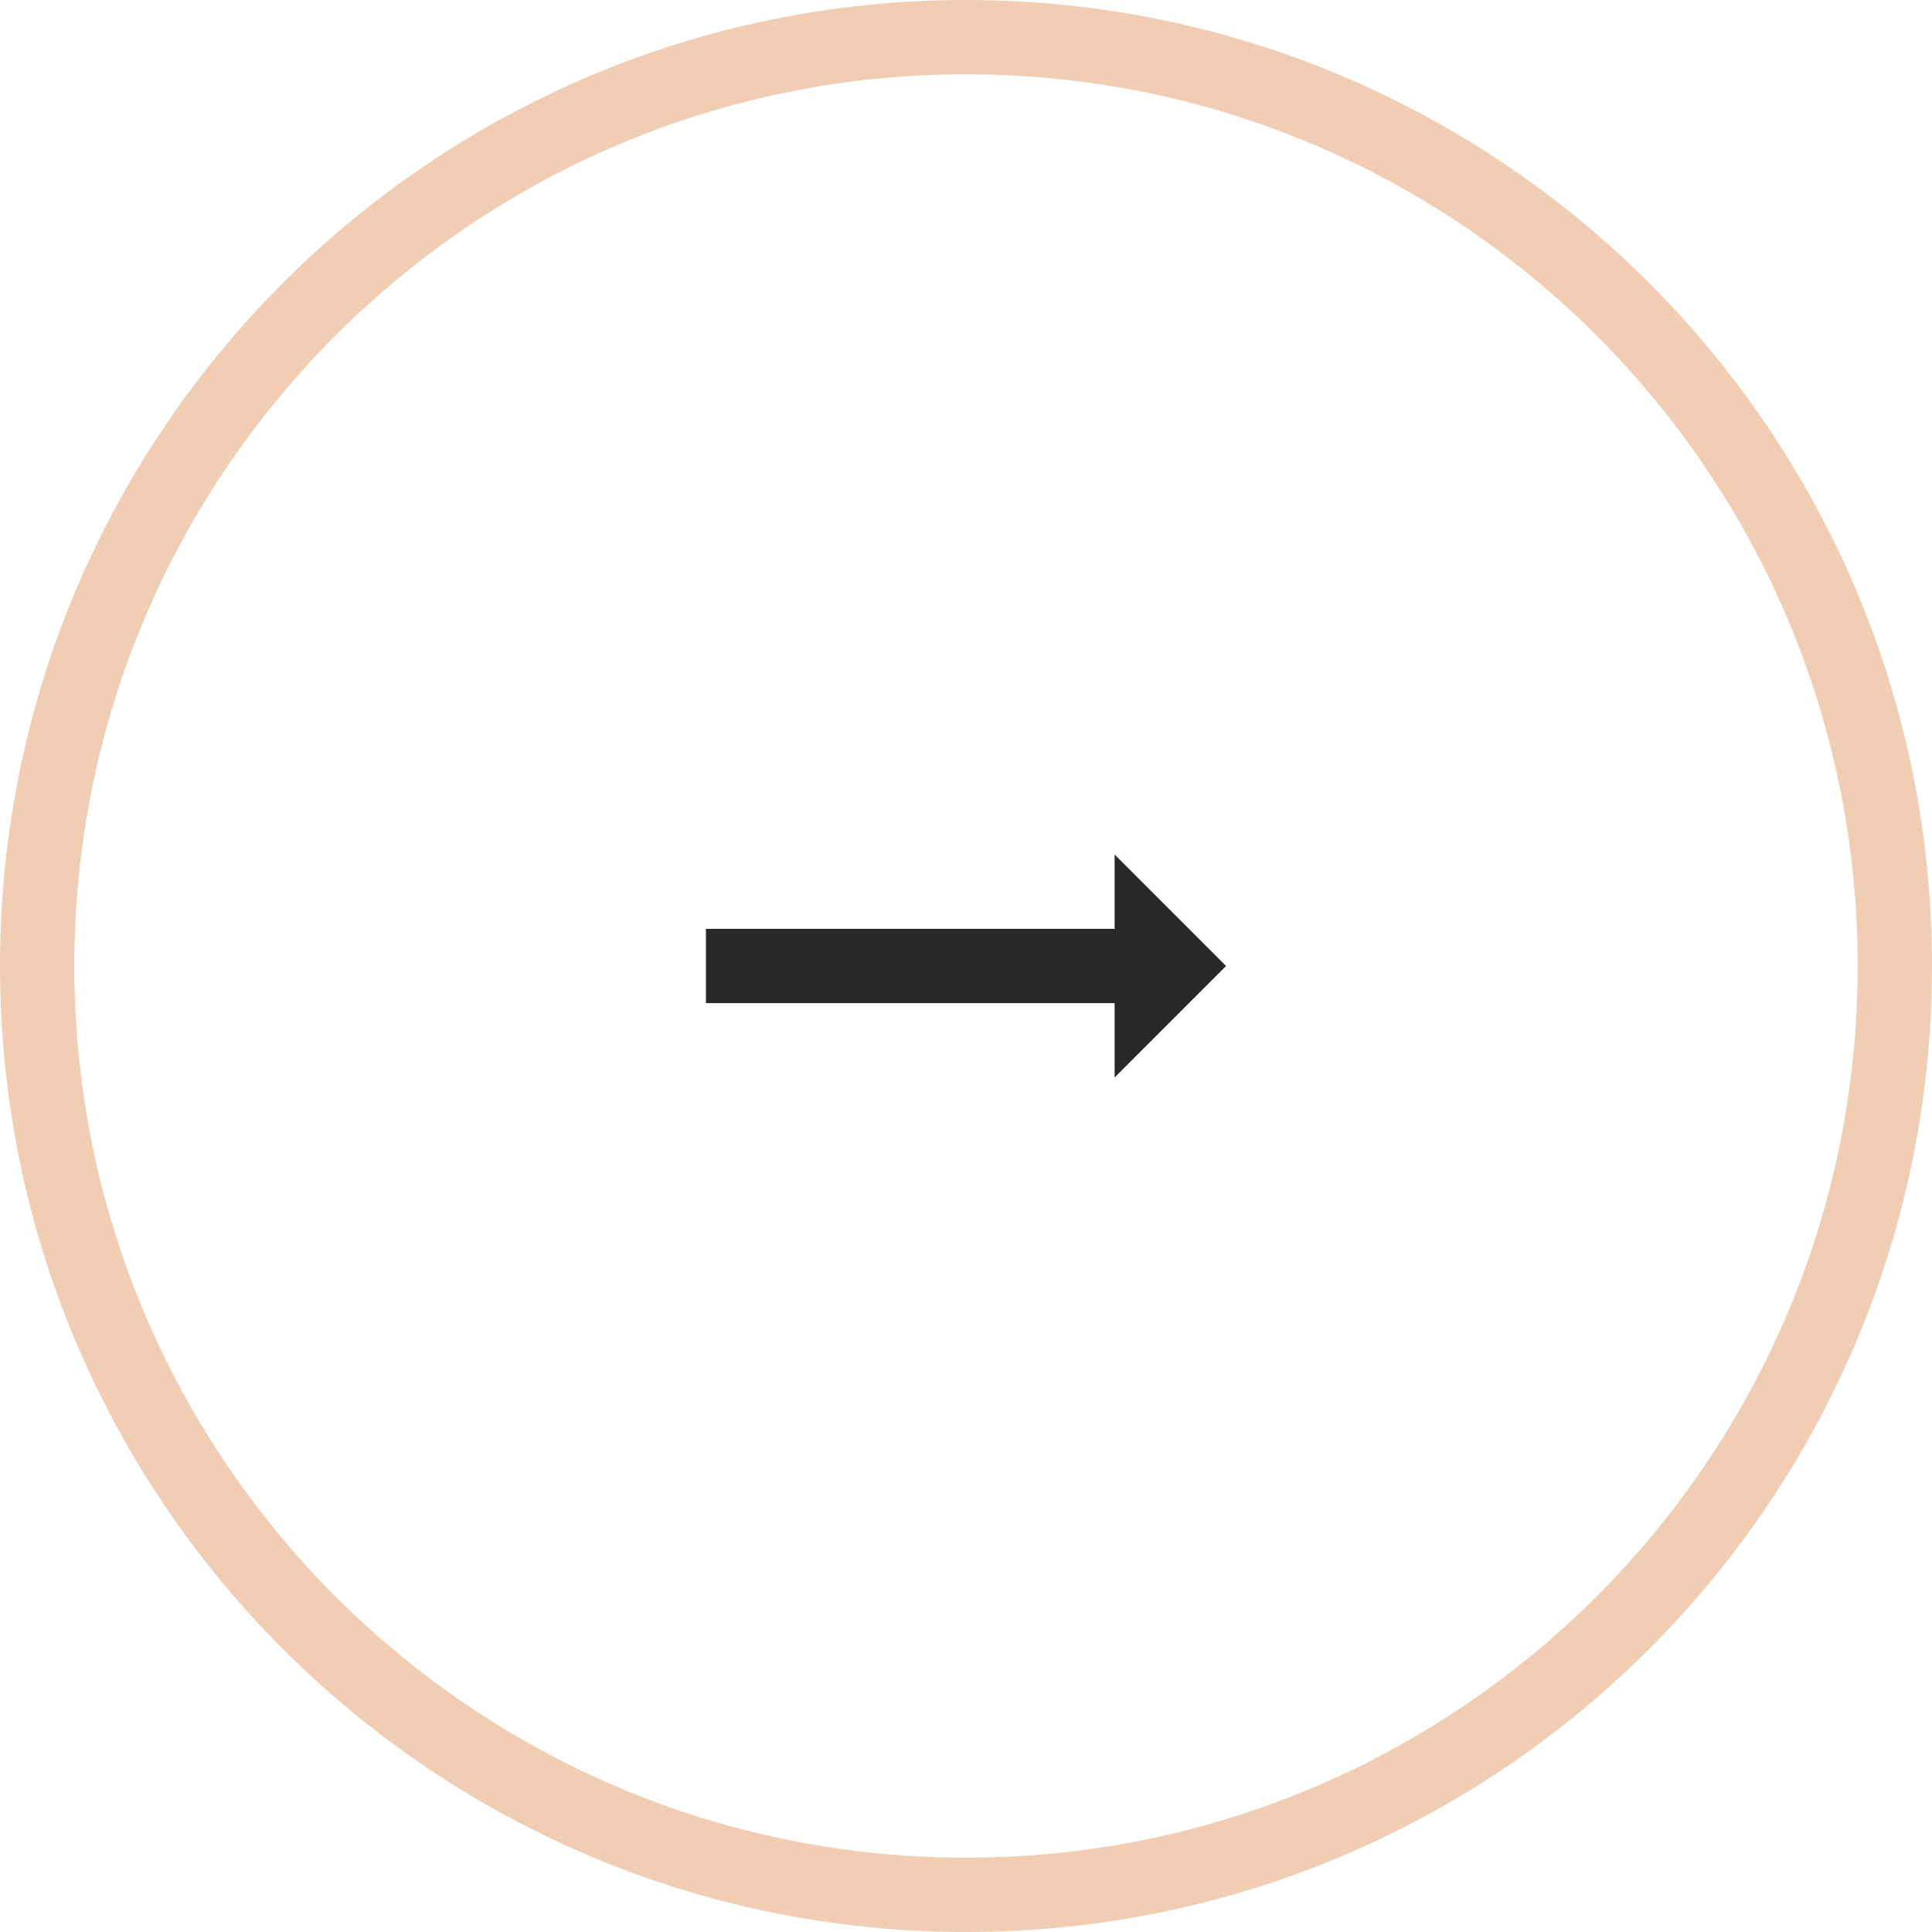
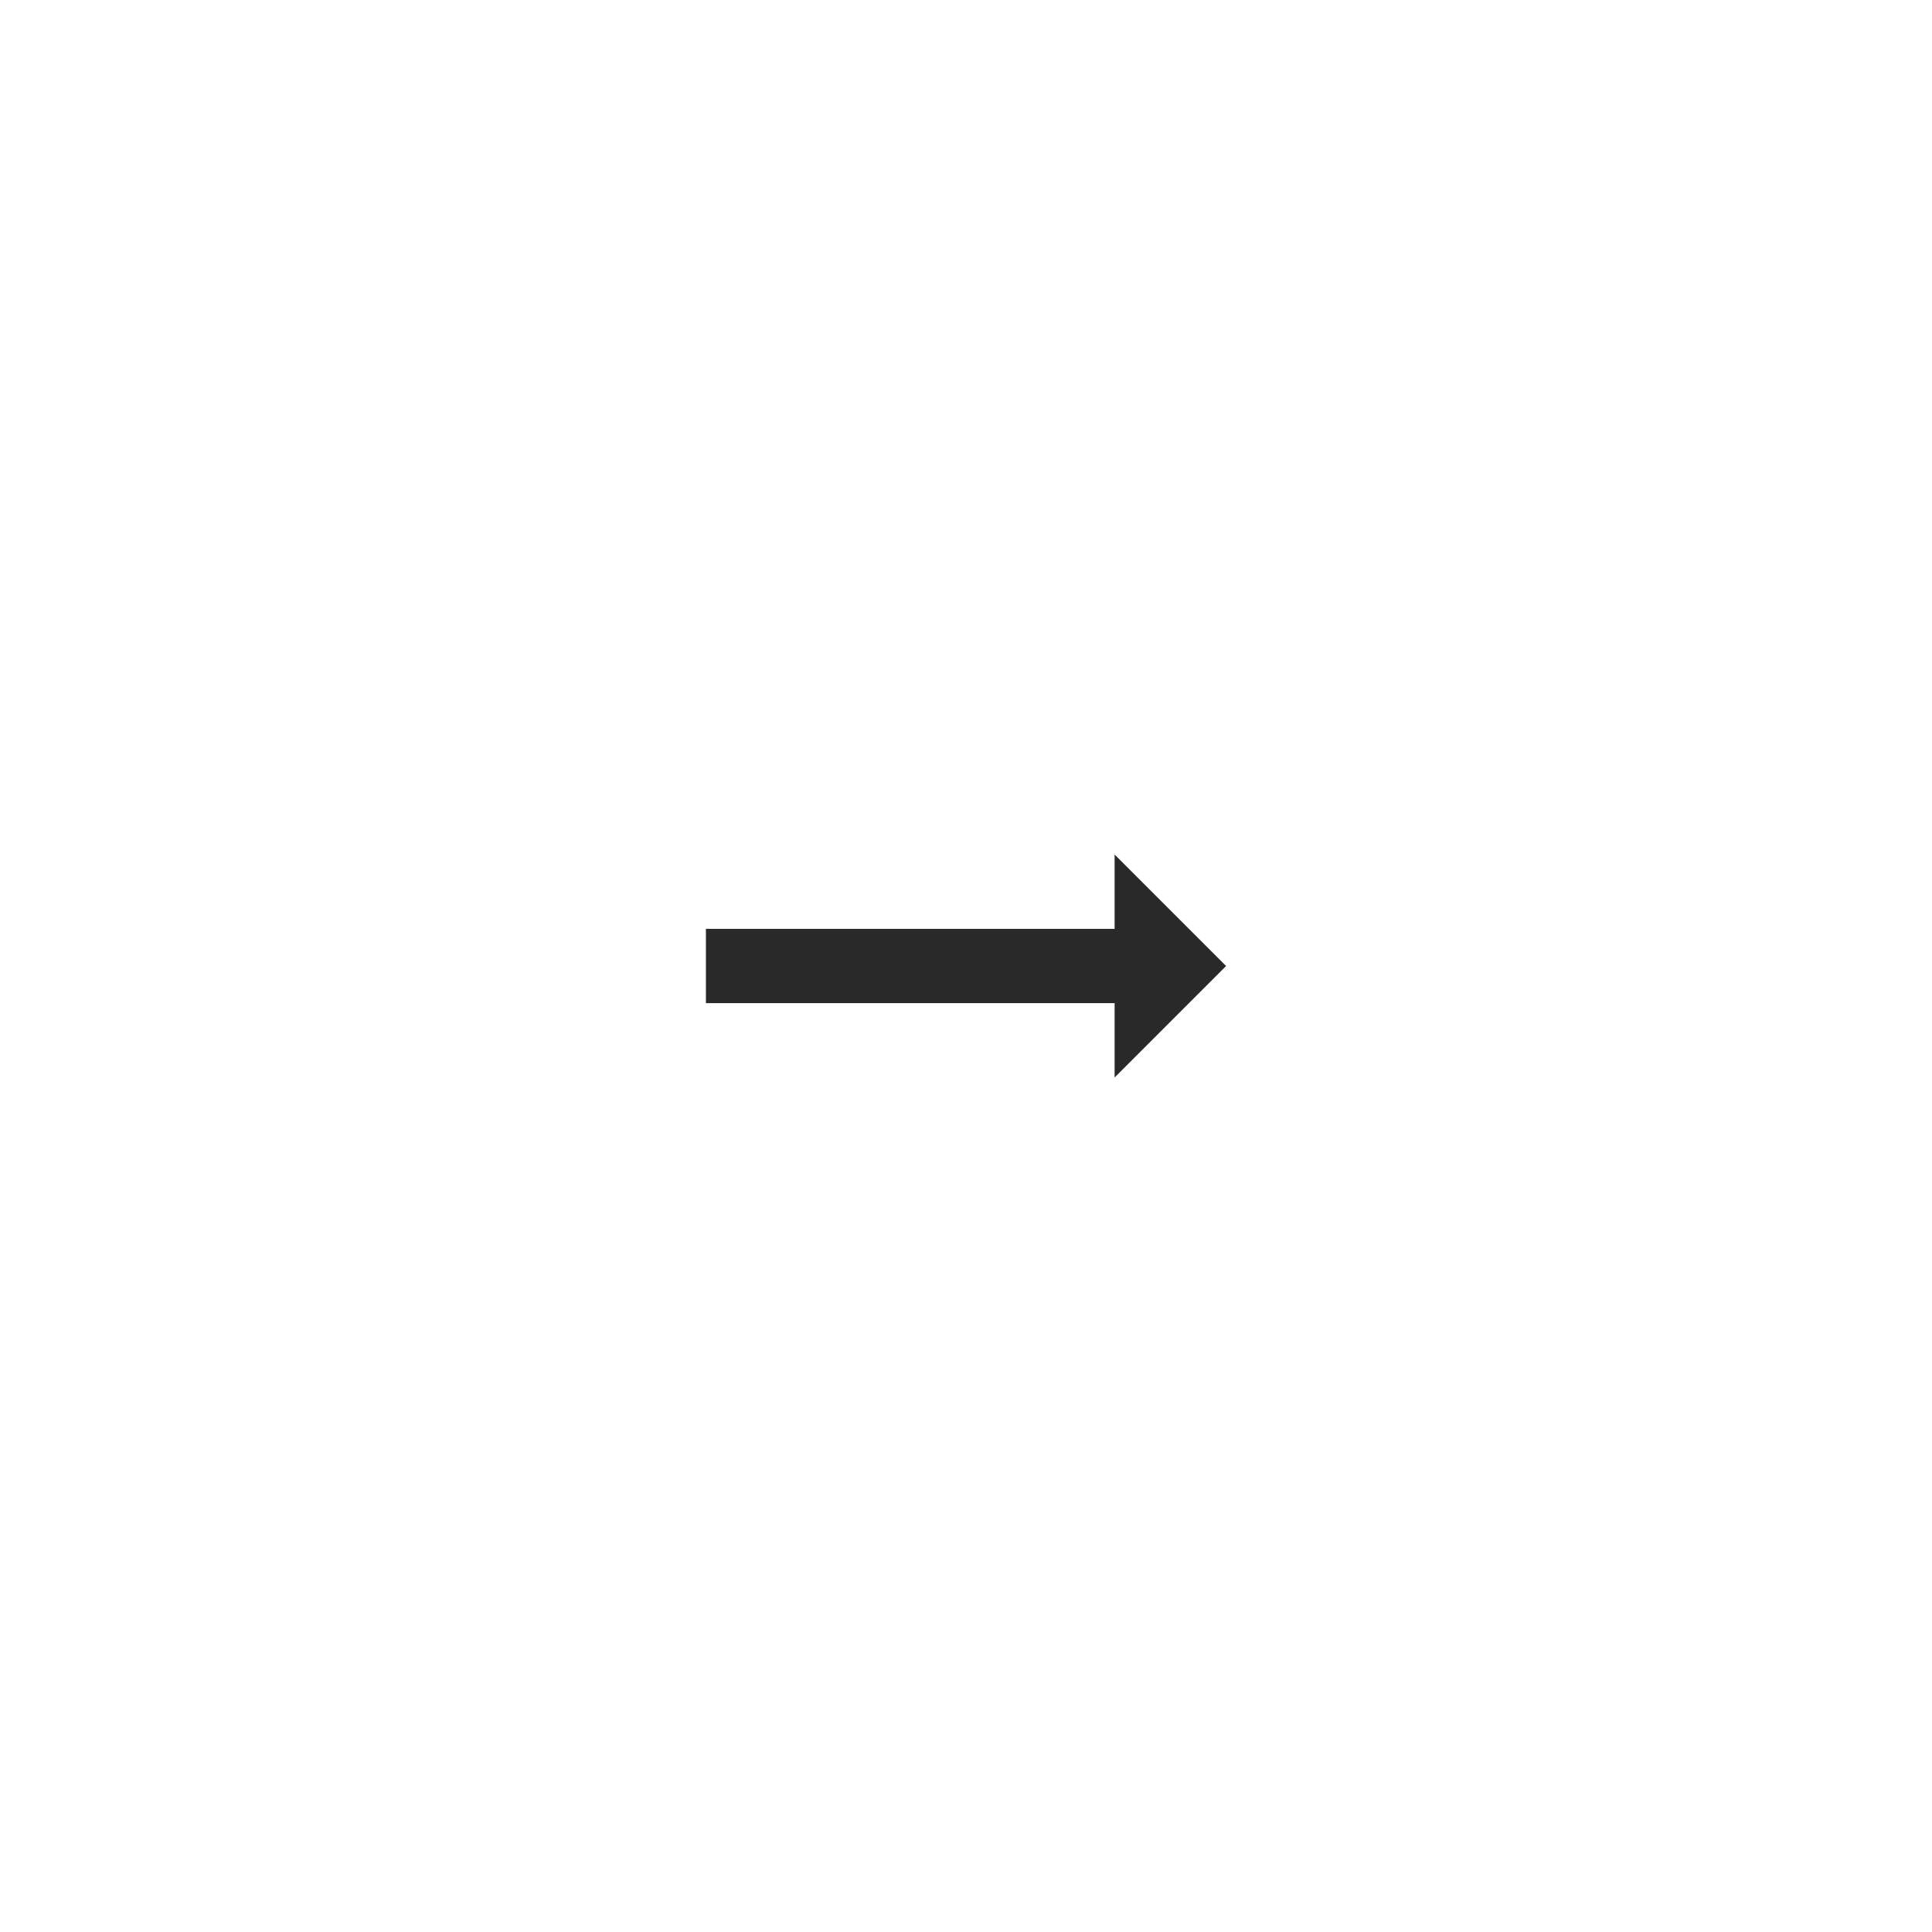
<svg xmlns="http://www.w3.org/2000/svg" width="52" height="52" viewBox="0 0 52 52" fill="none">
  <path d="M19 27V25H30V23L33 26L30 29V27H19Z" fill="#292929" />
-   <rect x="51" y="51" width="50" height="50" rx="25" transform="rotate(-180 51 51)" stroke="#F1CDB3" stroke-width="2" />
+   <rect x="51" y="51" width="50" height="50" rx="25" transform="rotate(-180 51 51)" stroke="" stroke-width="2" />
</svg>
